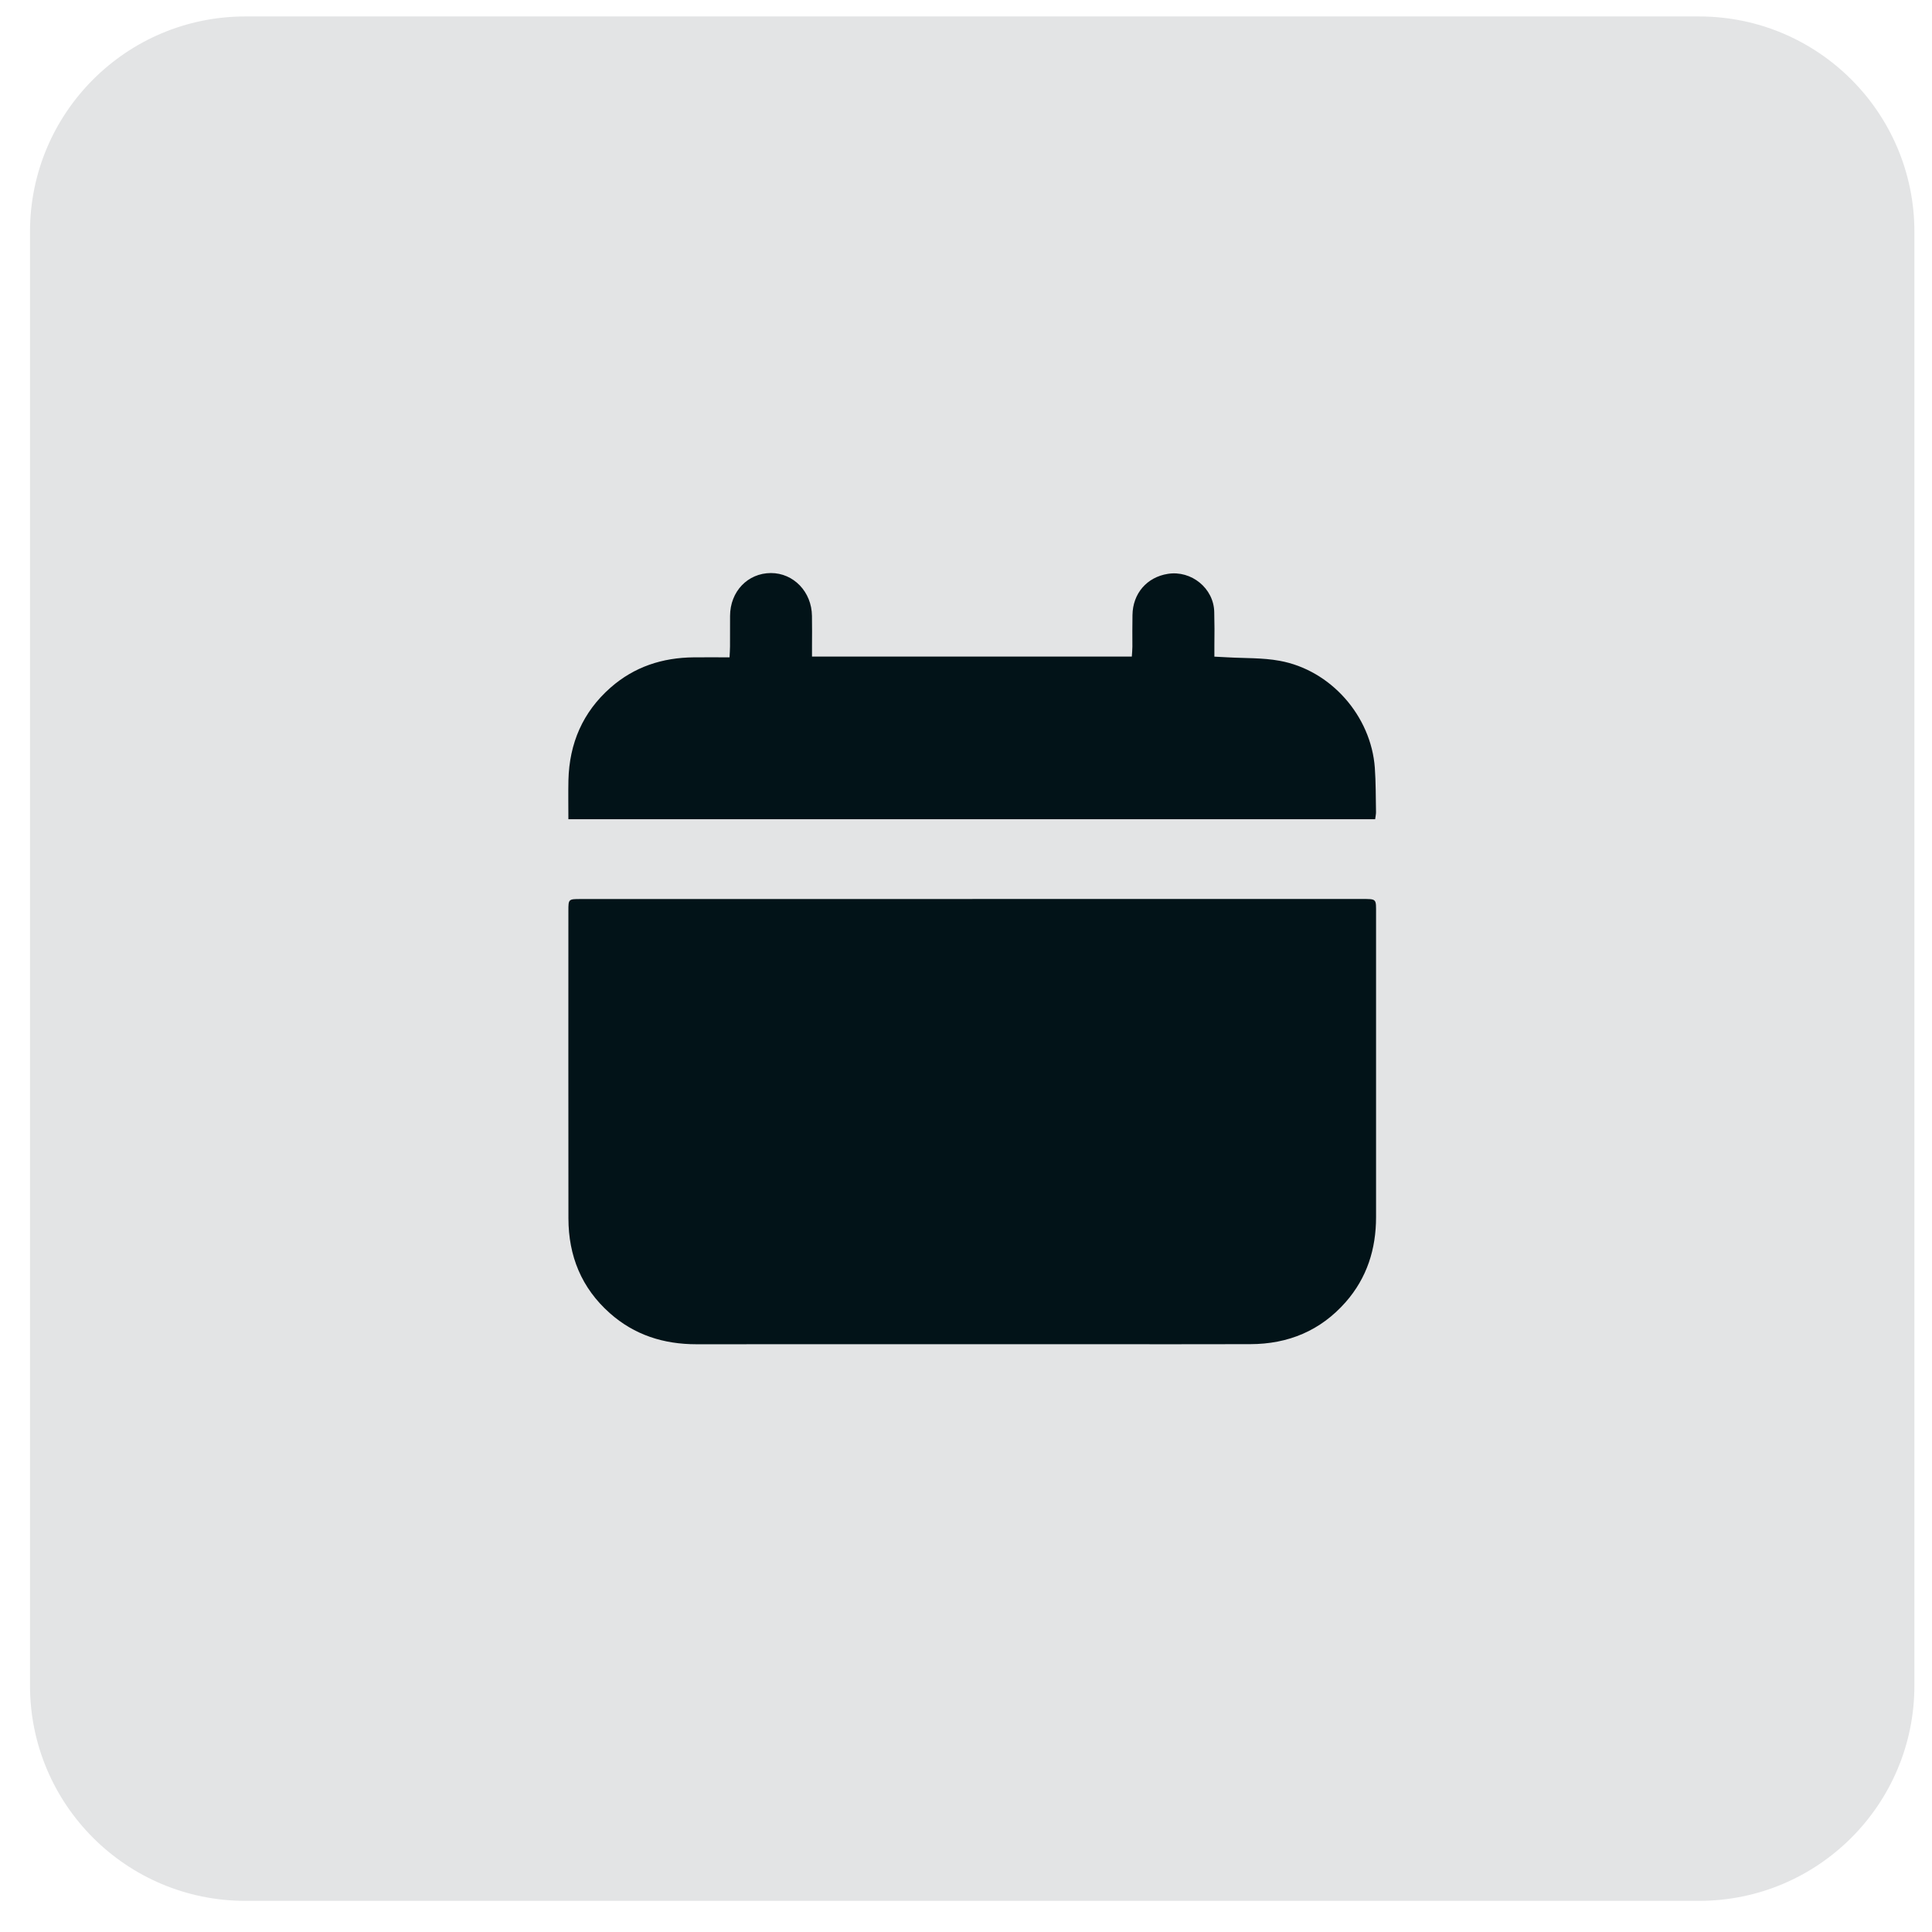
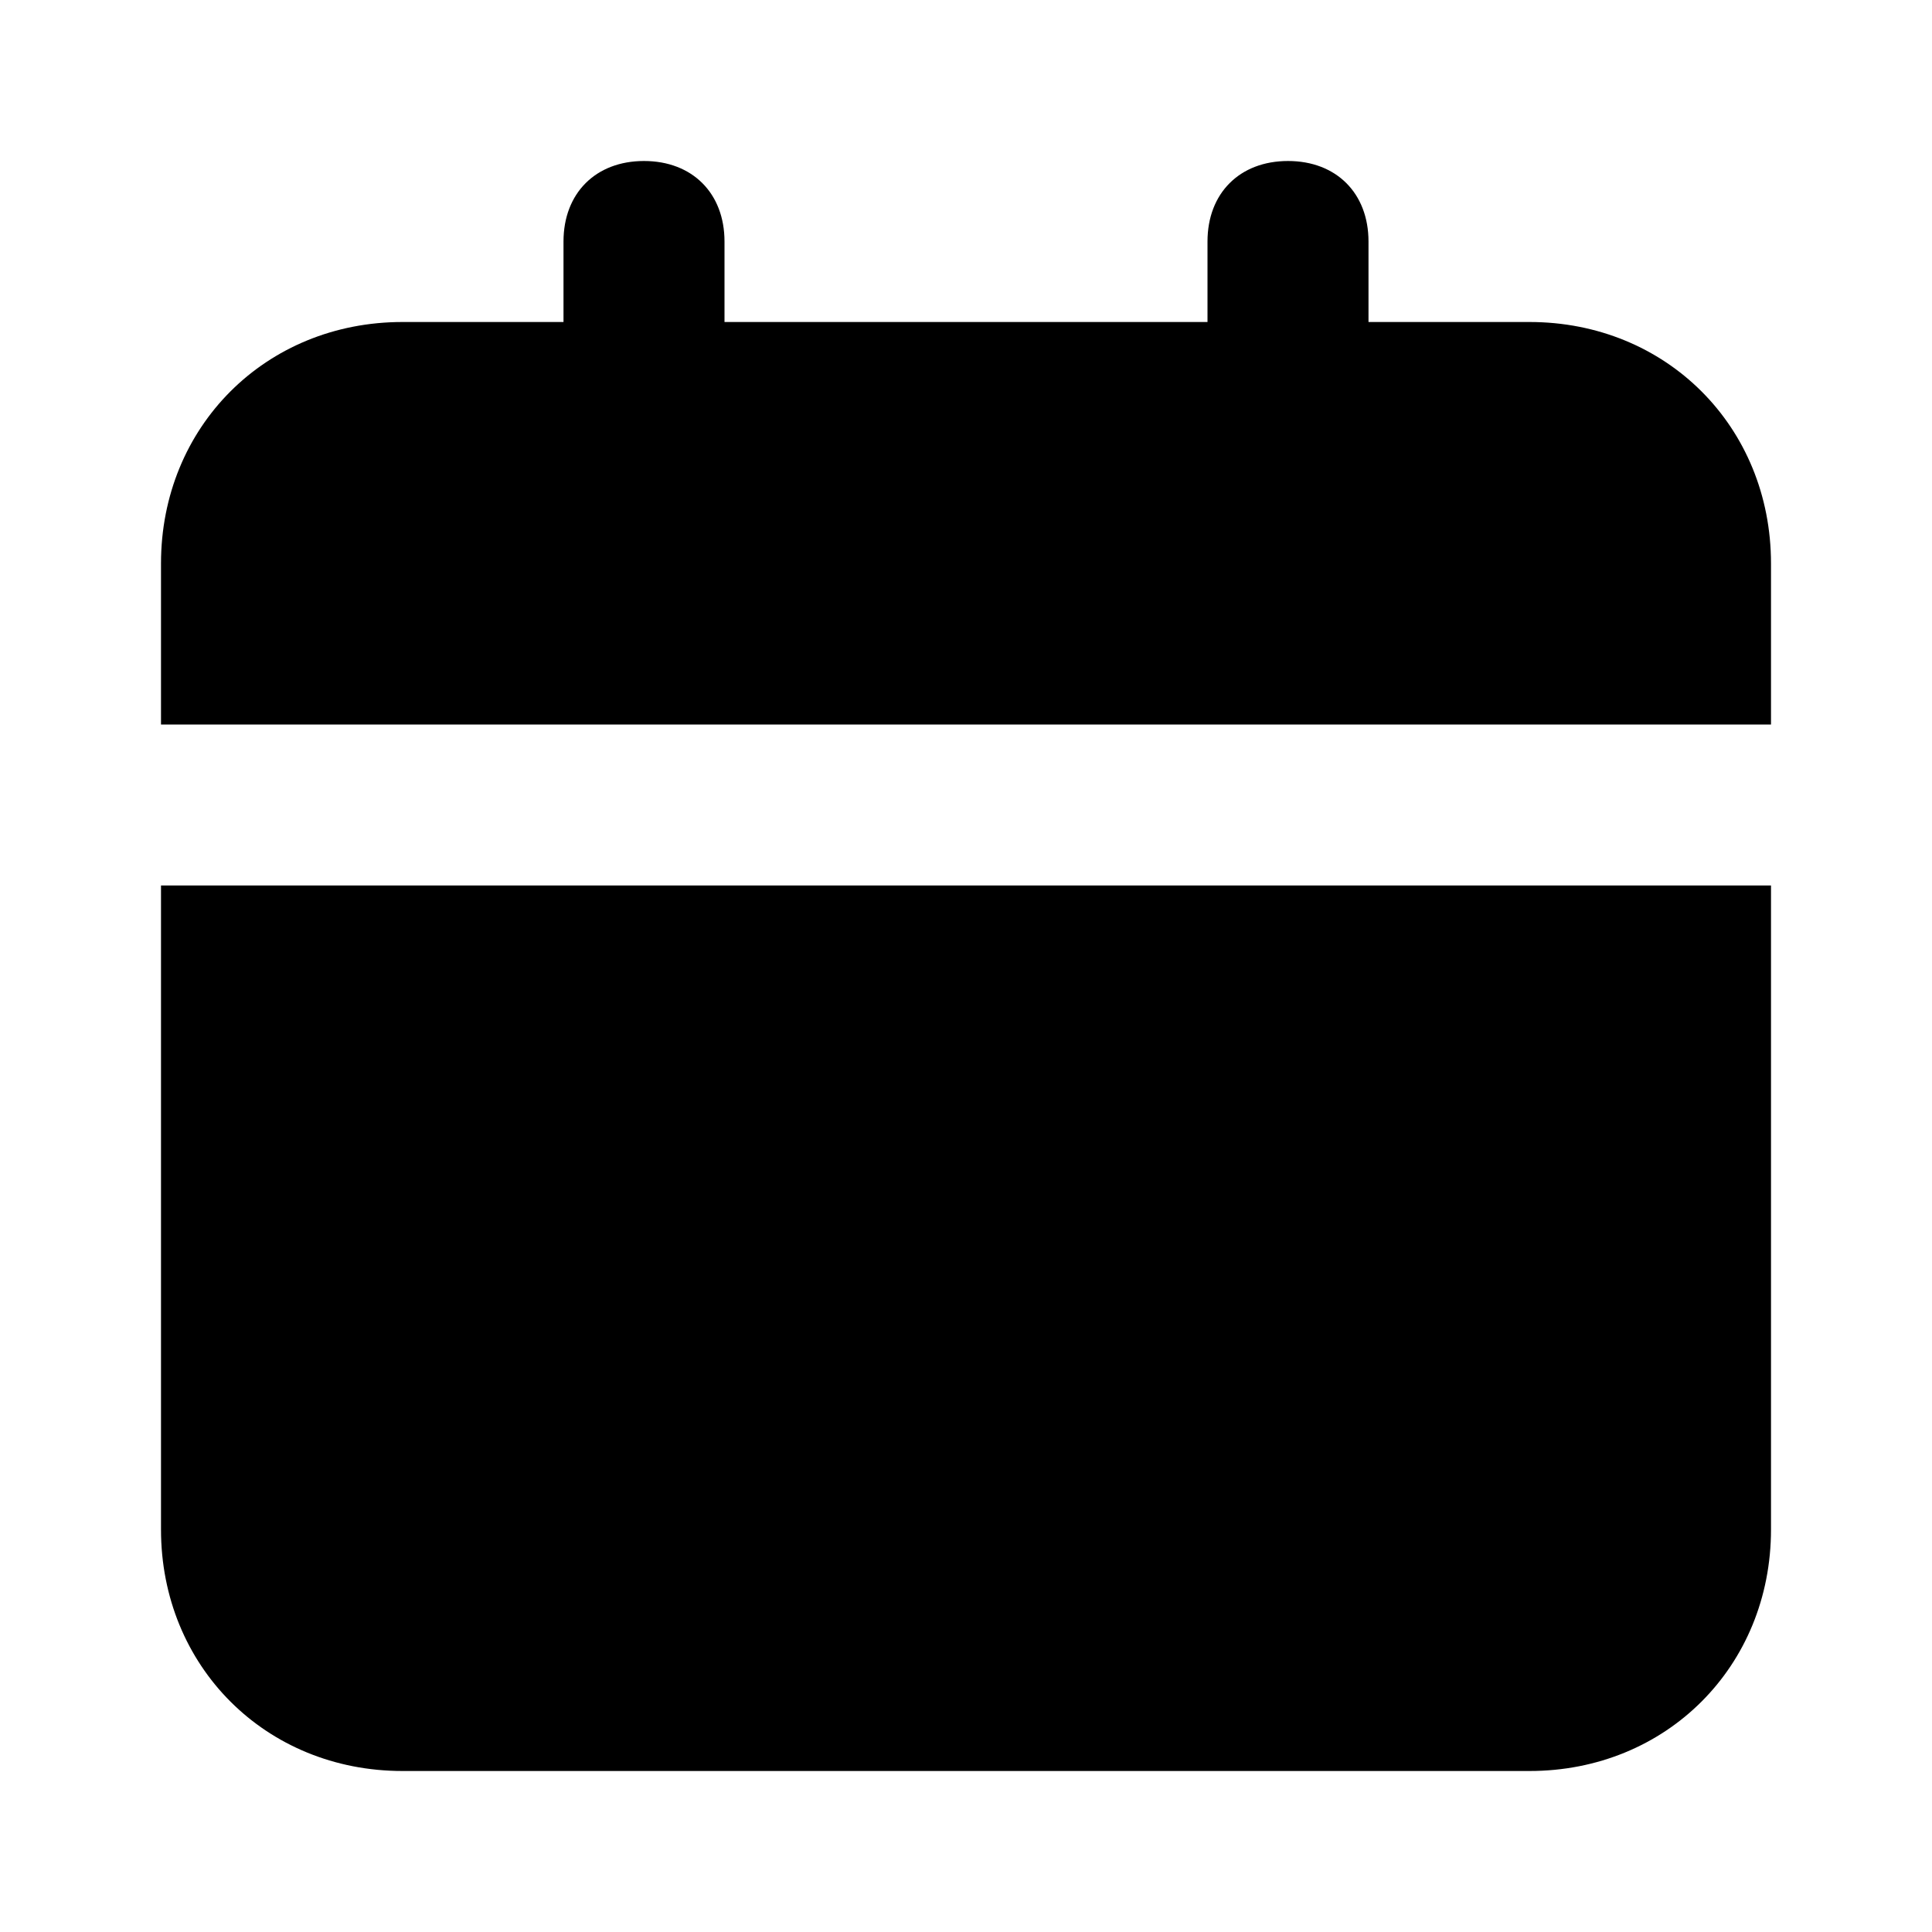
- <svg xmlns="http://www.w3.org/2000/svg" width="41" height="41" viewBox="0 0 41 41" fill="none">
-   <circle opacity="0.3" cx="20.631" cy="20.345" r="14.266" fill="#12BDF3" />
-   <rect x="40.626" y="0.349" width="39.99" height="39.99" rx="4.57" transform="rotate(90 40.6263 0.349365)" fill="#E3E4E5" />
-   <path d="M20.637 19.078C23.388 19.078 26.139 19.078 28.889 19.078C29.223 19.078 29.202 19.066 29.202 19.398C29.202 21.541 29.202 23.684 29.202 25.828C29.202 26.507 29.01 27.117 28.557 27.633C28.022 28.241 27.337 28.523 26.535 28.525C25.413 28.529 24.292 28.526 23.17 28.526C20.373 28.526 17.575 28.525 14.778 28.527C14.084 28.527 13.462 28.331 12.939 27.865C12.339 27.332 12.064 26.651 12.063 25.857C12.06 23.681 12.062 21.504 12.062 19.328C12.062 19.08 12.064 19.079 12.325 19.079C15.096 19.079 17.867 19.079 20.637 19.079V19.078Z" fill="#021318" />
-   <path d="M12.062 17.386C12.062 17.099 12.057 16.826 12.063 16.554C12.083 15.775 12.366 15.113 12.956 14.593C13.461 14.149 14.058 13.956 14.722 13.95C14.968 13.947 15.214 13.95 15.482 13.95C15.486 13.862 15.492 13.791 15.492 13.72C15.493 13.246 15.491 13.544 15.493 13.07C15.495 12.552 15.867 12.163 16.359 12.161C16.84 12.16 17.226 12.559 17.231 13.072C17.236 13.54 17.232 13.235 17.232 13.702C17.232 13.774 17.232 13.846 17.232 13.934H24.019C24.023 13.864 24.031 13.793 24.031 13.723C24.032 13.242 24.027 13.534 24.033 13.053C24.039 12.593 24.34 12.248 24.784 12.178C25.283 12.099 25.759 12.485 25.768 12.989C25.778 13.483 25.771 13.205 25.771 13.699C25.771 13.771 25.771 13.843 25.771 13.935C25.872 13.941 25.956 13.945 26.04 13.949C26.412 13.971 26.791 13.956 27.155 14.023C28.241 14.22 29.096 15.194 29.176 16.294C29.198 16.606 29.195 16.92 29.201 17.234C29.202 17.279 29.19 17.325 29.183 17.385H12.062V17.386Z" fill="#021318" />
+ <svg xmlns="http://www.w3.org/2000/svg" fill="#000000" width="64px" height="64px" viewBox="0 0 24 24" enable-background="new 0 0 24 24">
+   <g id="SVGRepo_bgCarrier" stroke-width="0" />
+   <g id="SVGRepo_tracerCarrier" stroke-linecap="round" stroke-linejoin="round" />
+   <g id="SVGRepo_iconCarrier">
+     <path d="M2,19c0,1.7,1.3,3,3,3h14c1.7,0,3-1.3,3-3v-8H2V19z M19,4h-2V3c0-0.6-0.4-1-1-1s-1,0.4-1,1v1H9V3c0-0.6-0.4-1-1-1S7,2.4,7,3v1H5C3.3,4,2,5.3,2,7v2h20V7C22,5.3,20.7,4,19,4z" />
+   </g>
</svg>
